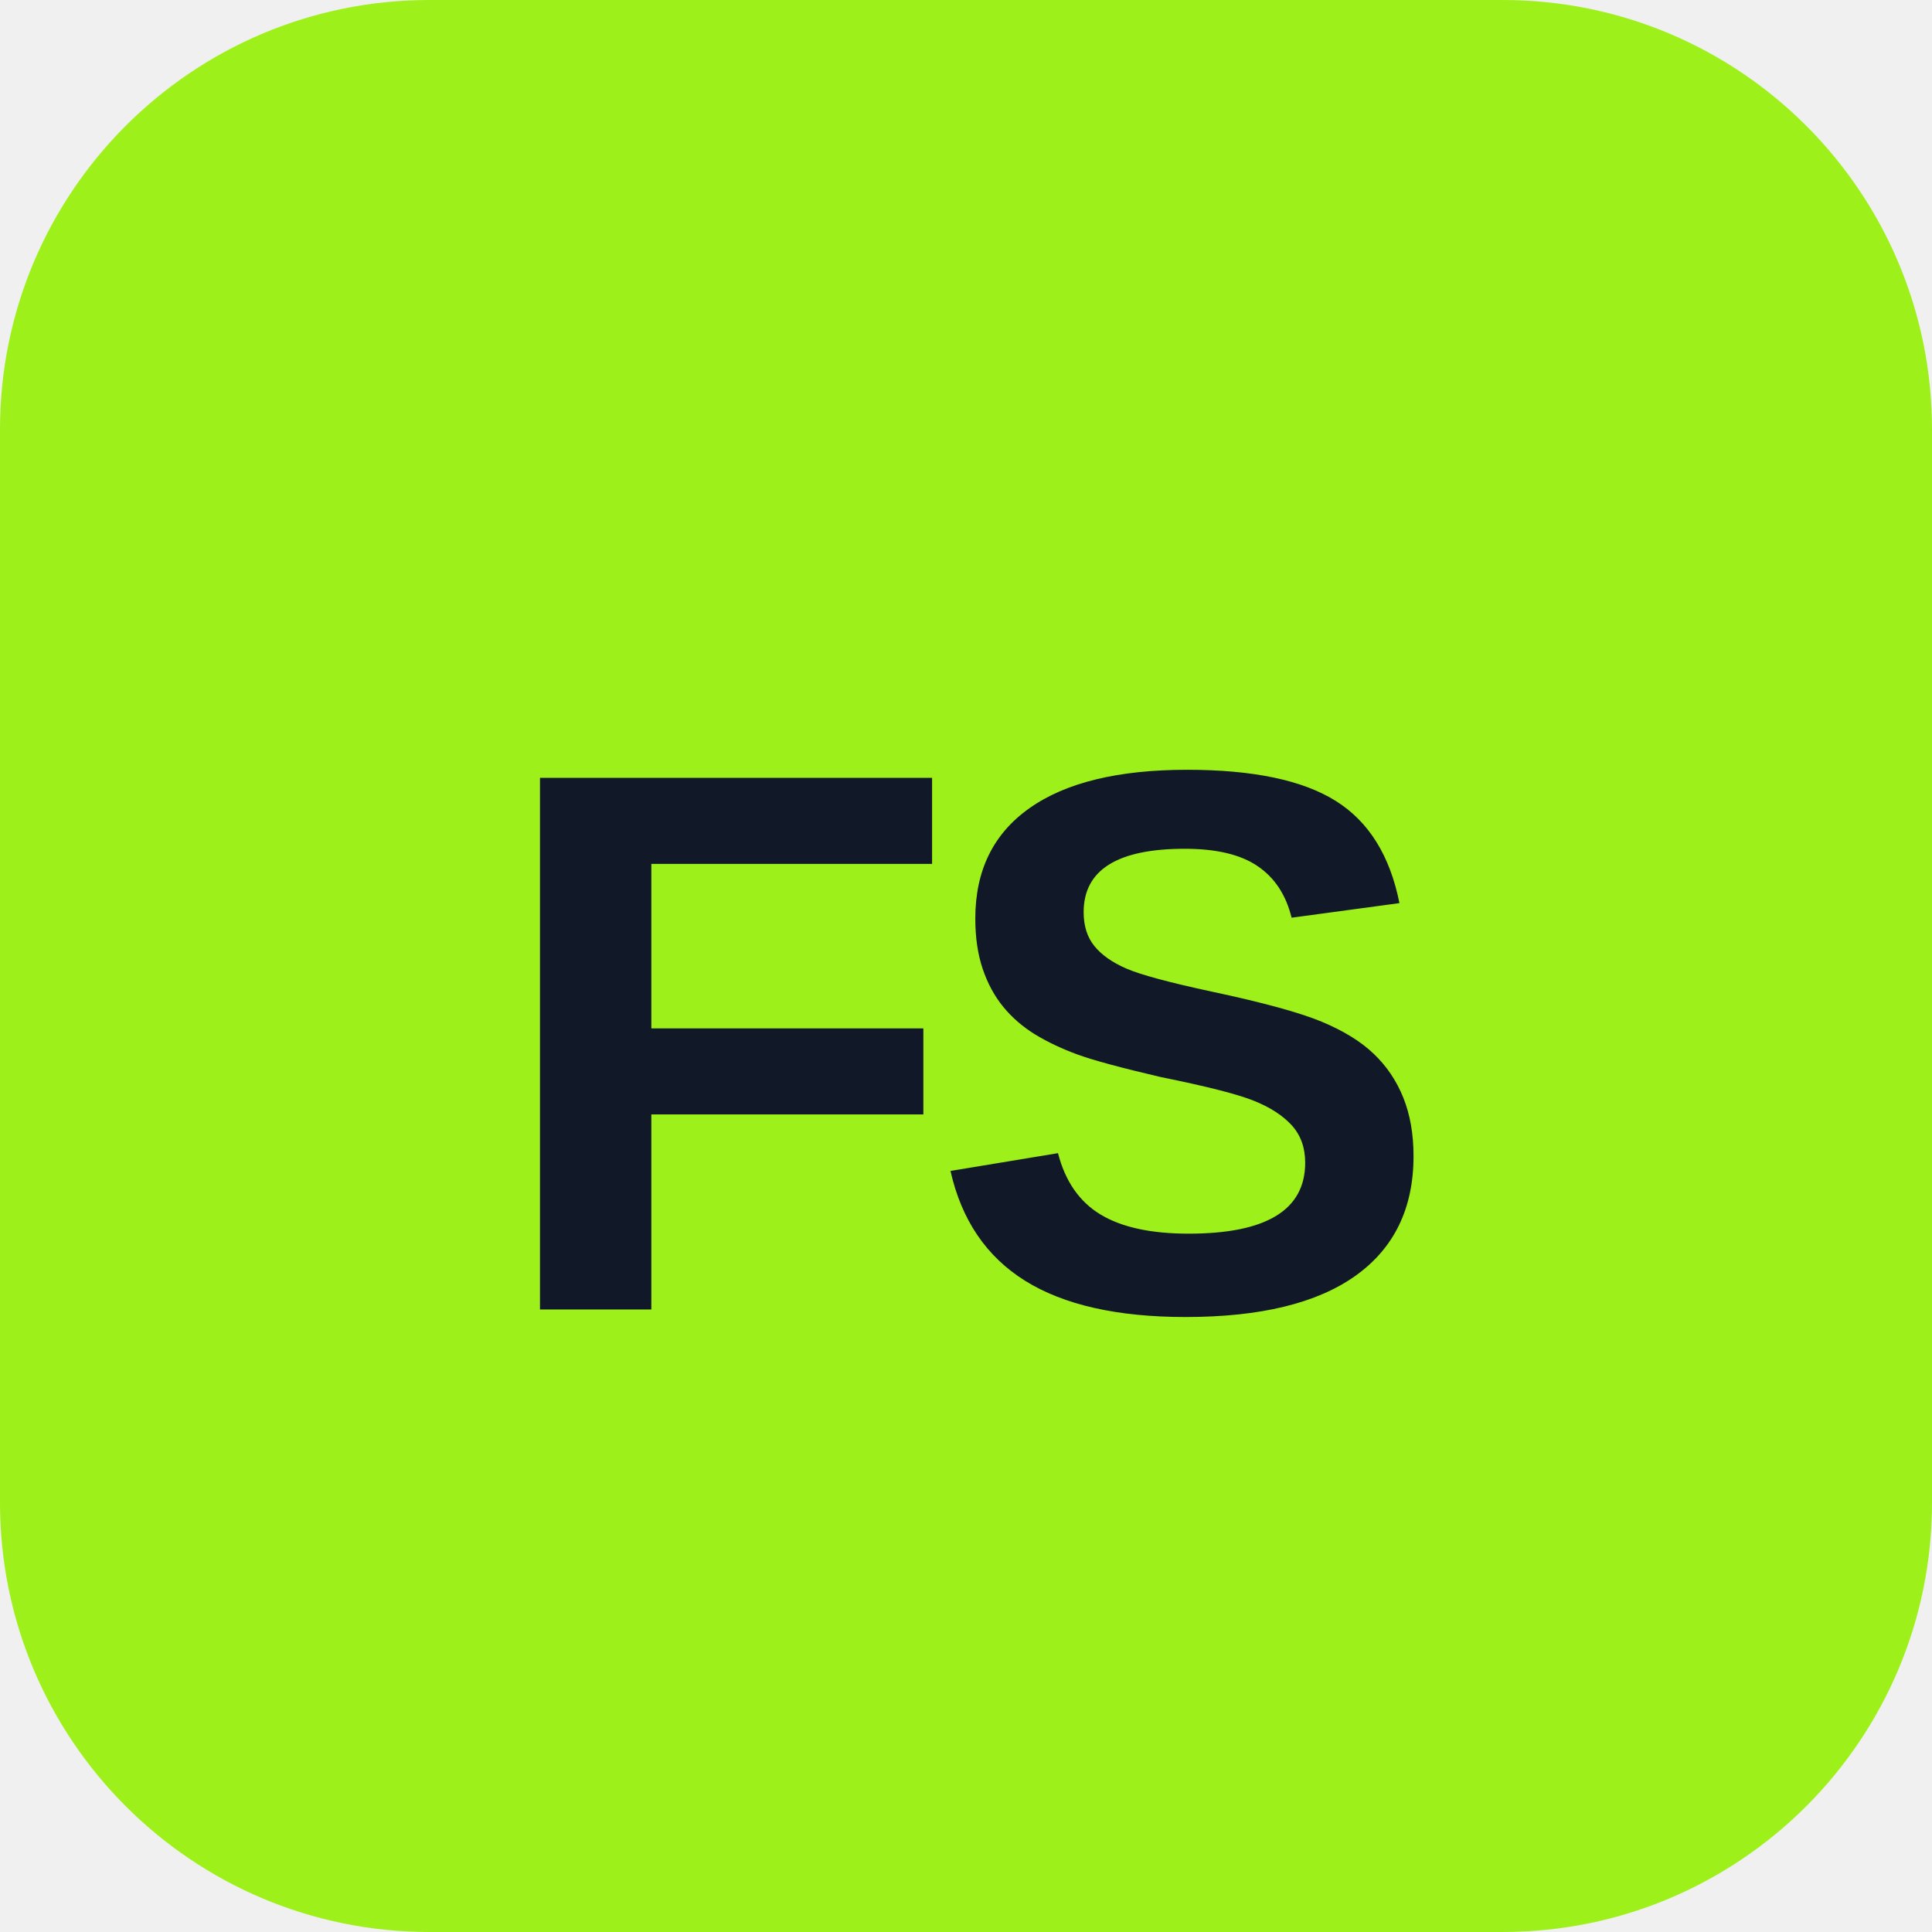
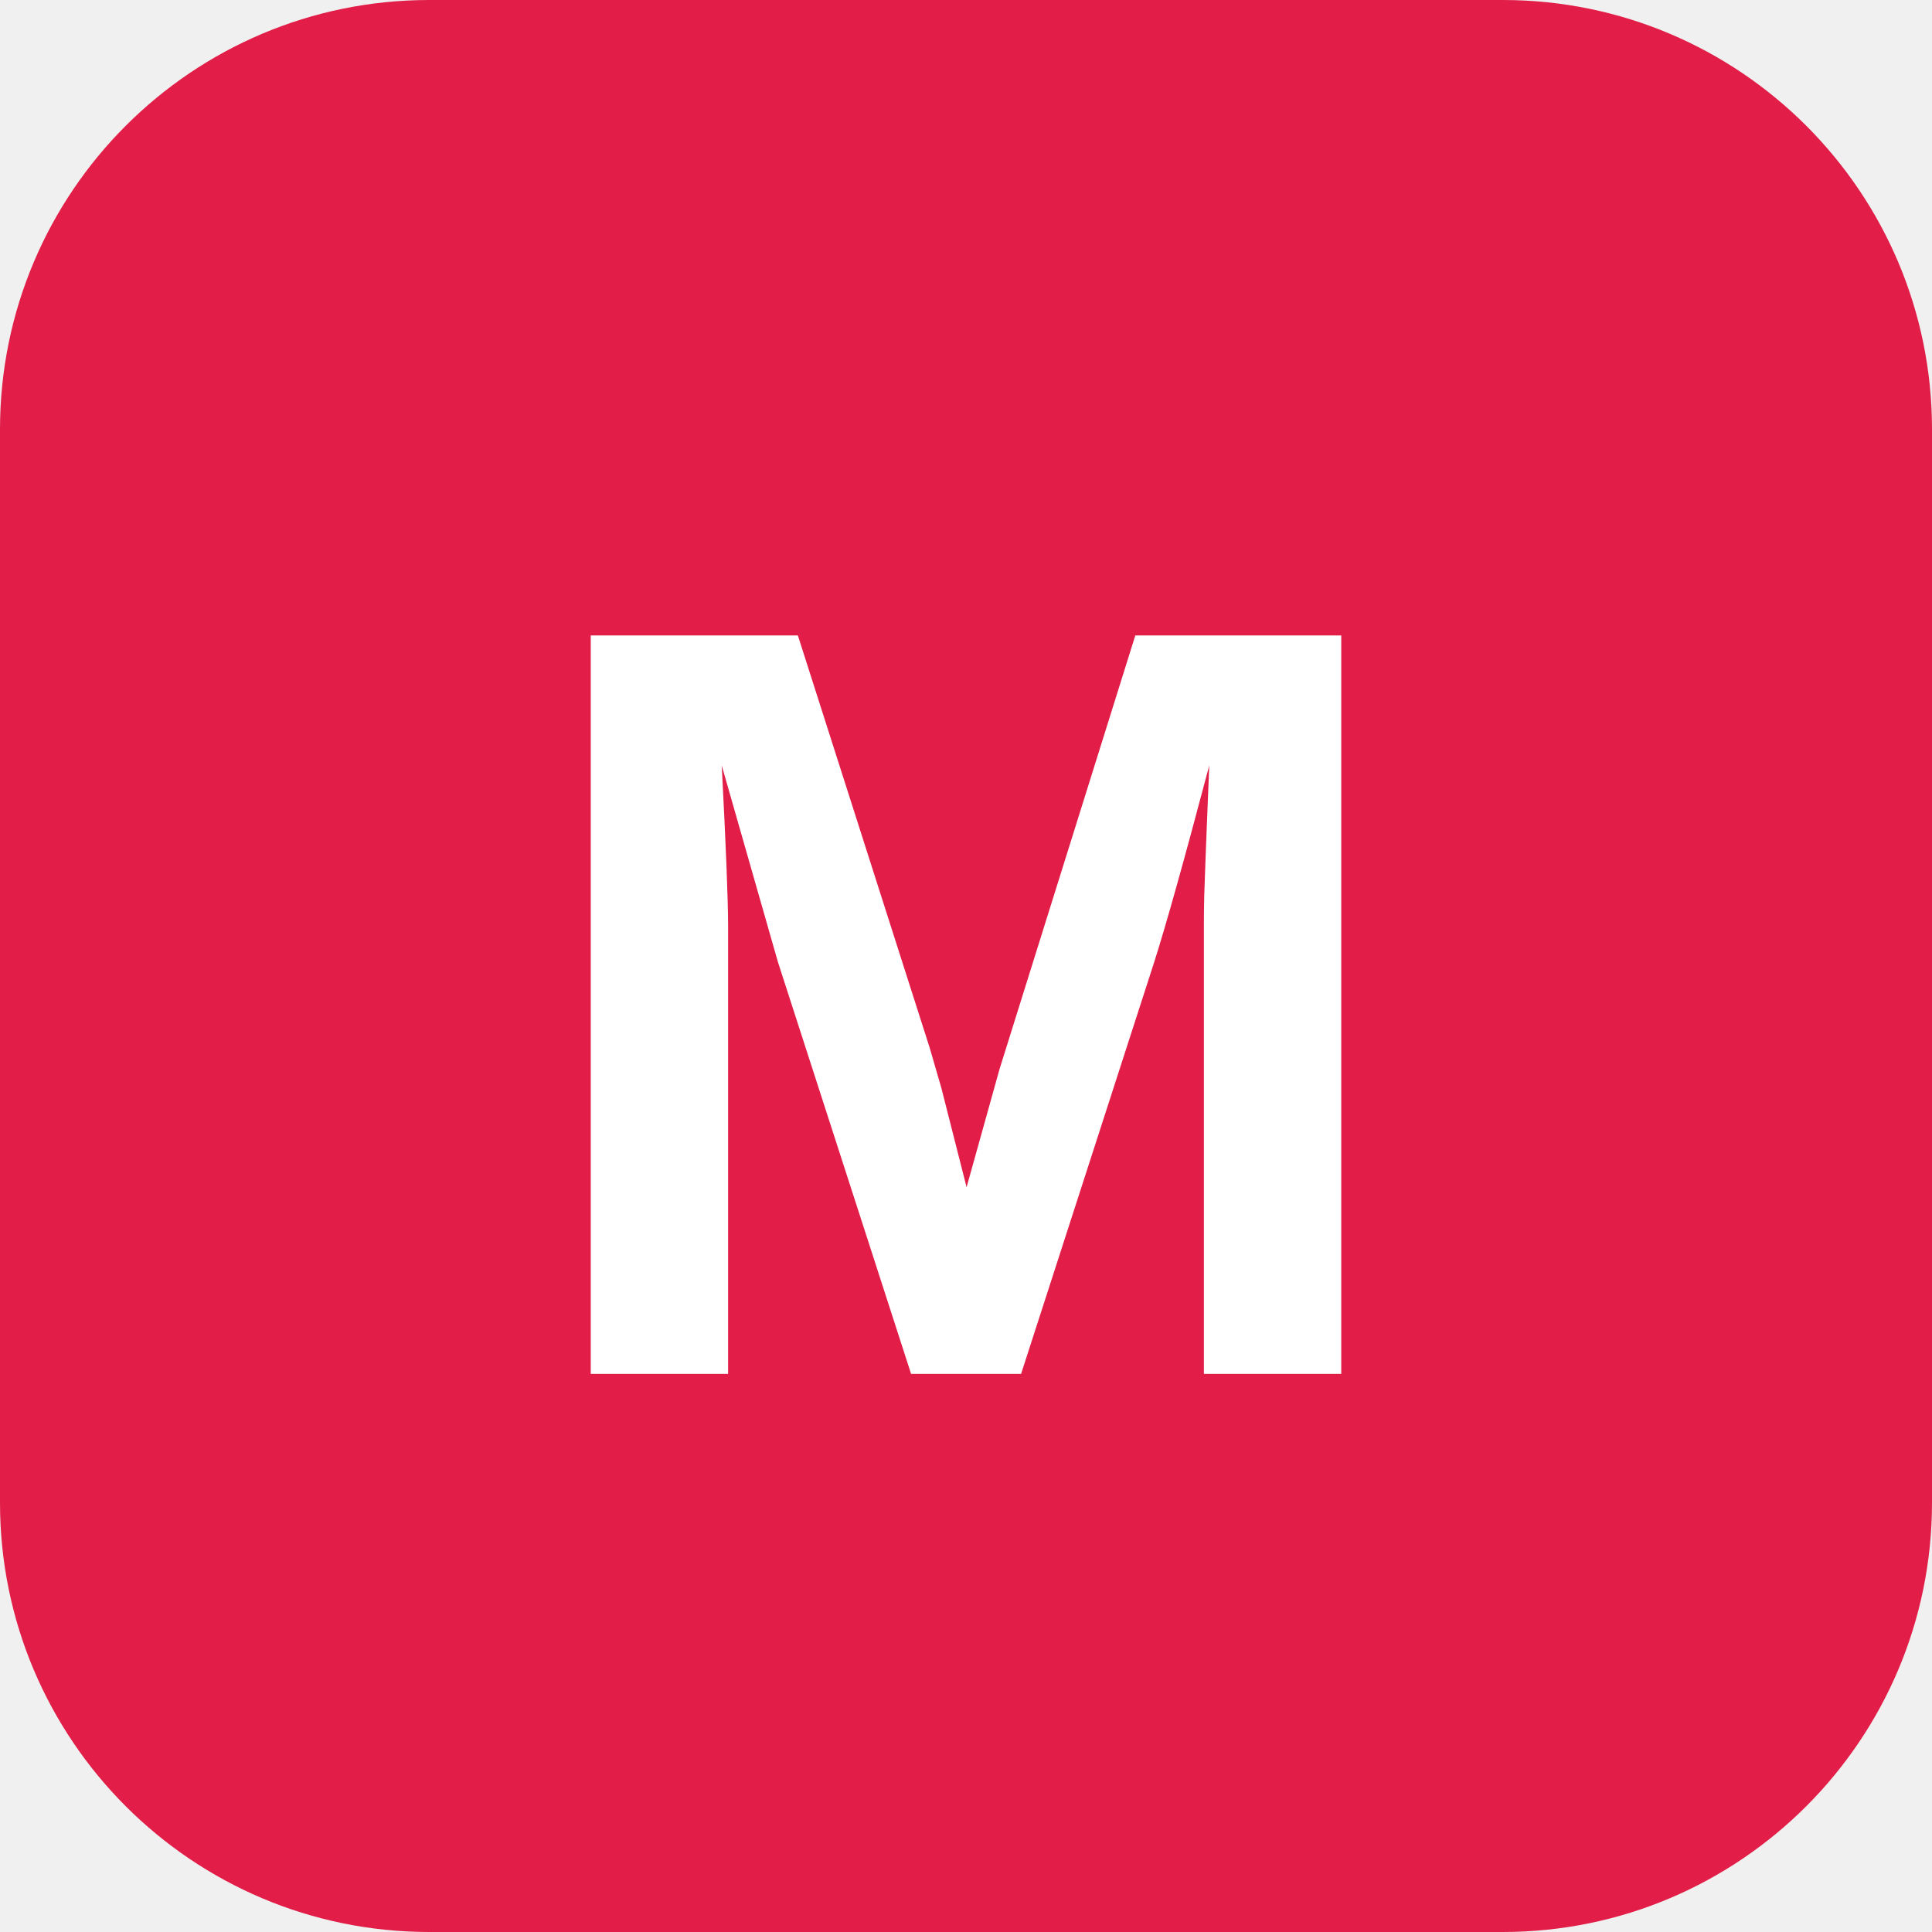
<svg xmlns="http://www.w3.org/2000/svg" viewBox="0 0 180 180">
-   <rect width="180" height="180" rx="40" fill="#9ef01a" />
-   <text x="90" y="122" font-family="Arial Black, Arial" font-weight="900" font-size="72" fill="#111827" text-anchor="middle" letter-spacing="-3">FS</text>
+   <rect width="180" height="180" rx="40" fill="#e11d48" />
+   <text x="90" y="128" font-family="Arial Black, Arial" font-weight="900" font-size="100" fill="#ffffff" text-anchor="middle">M</text>
</svg>
